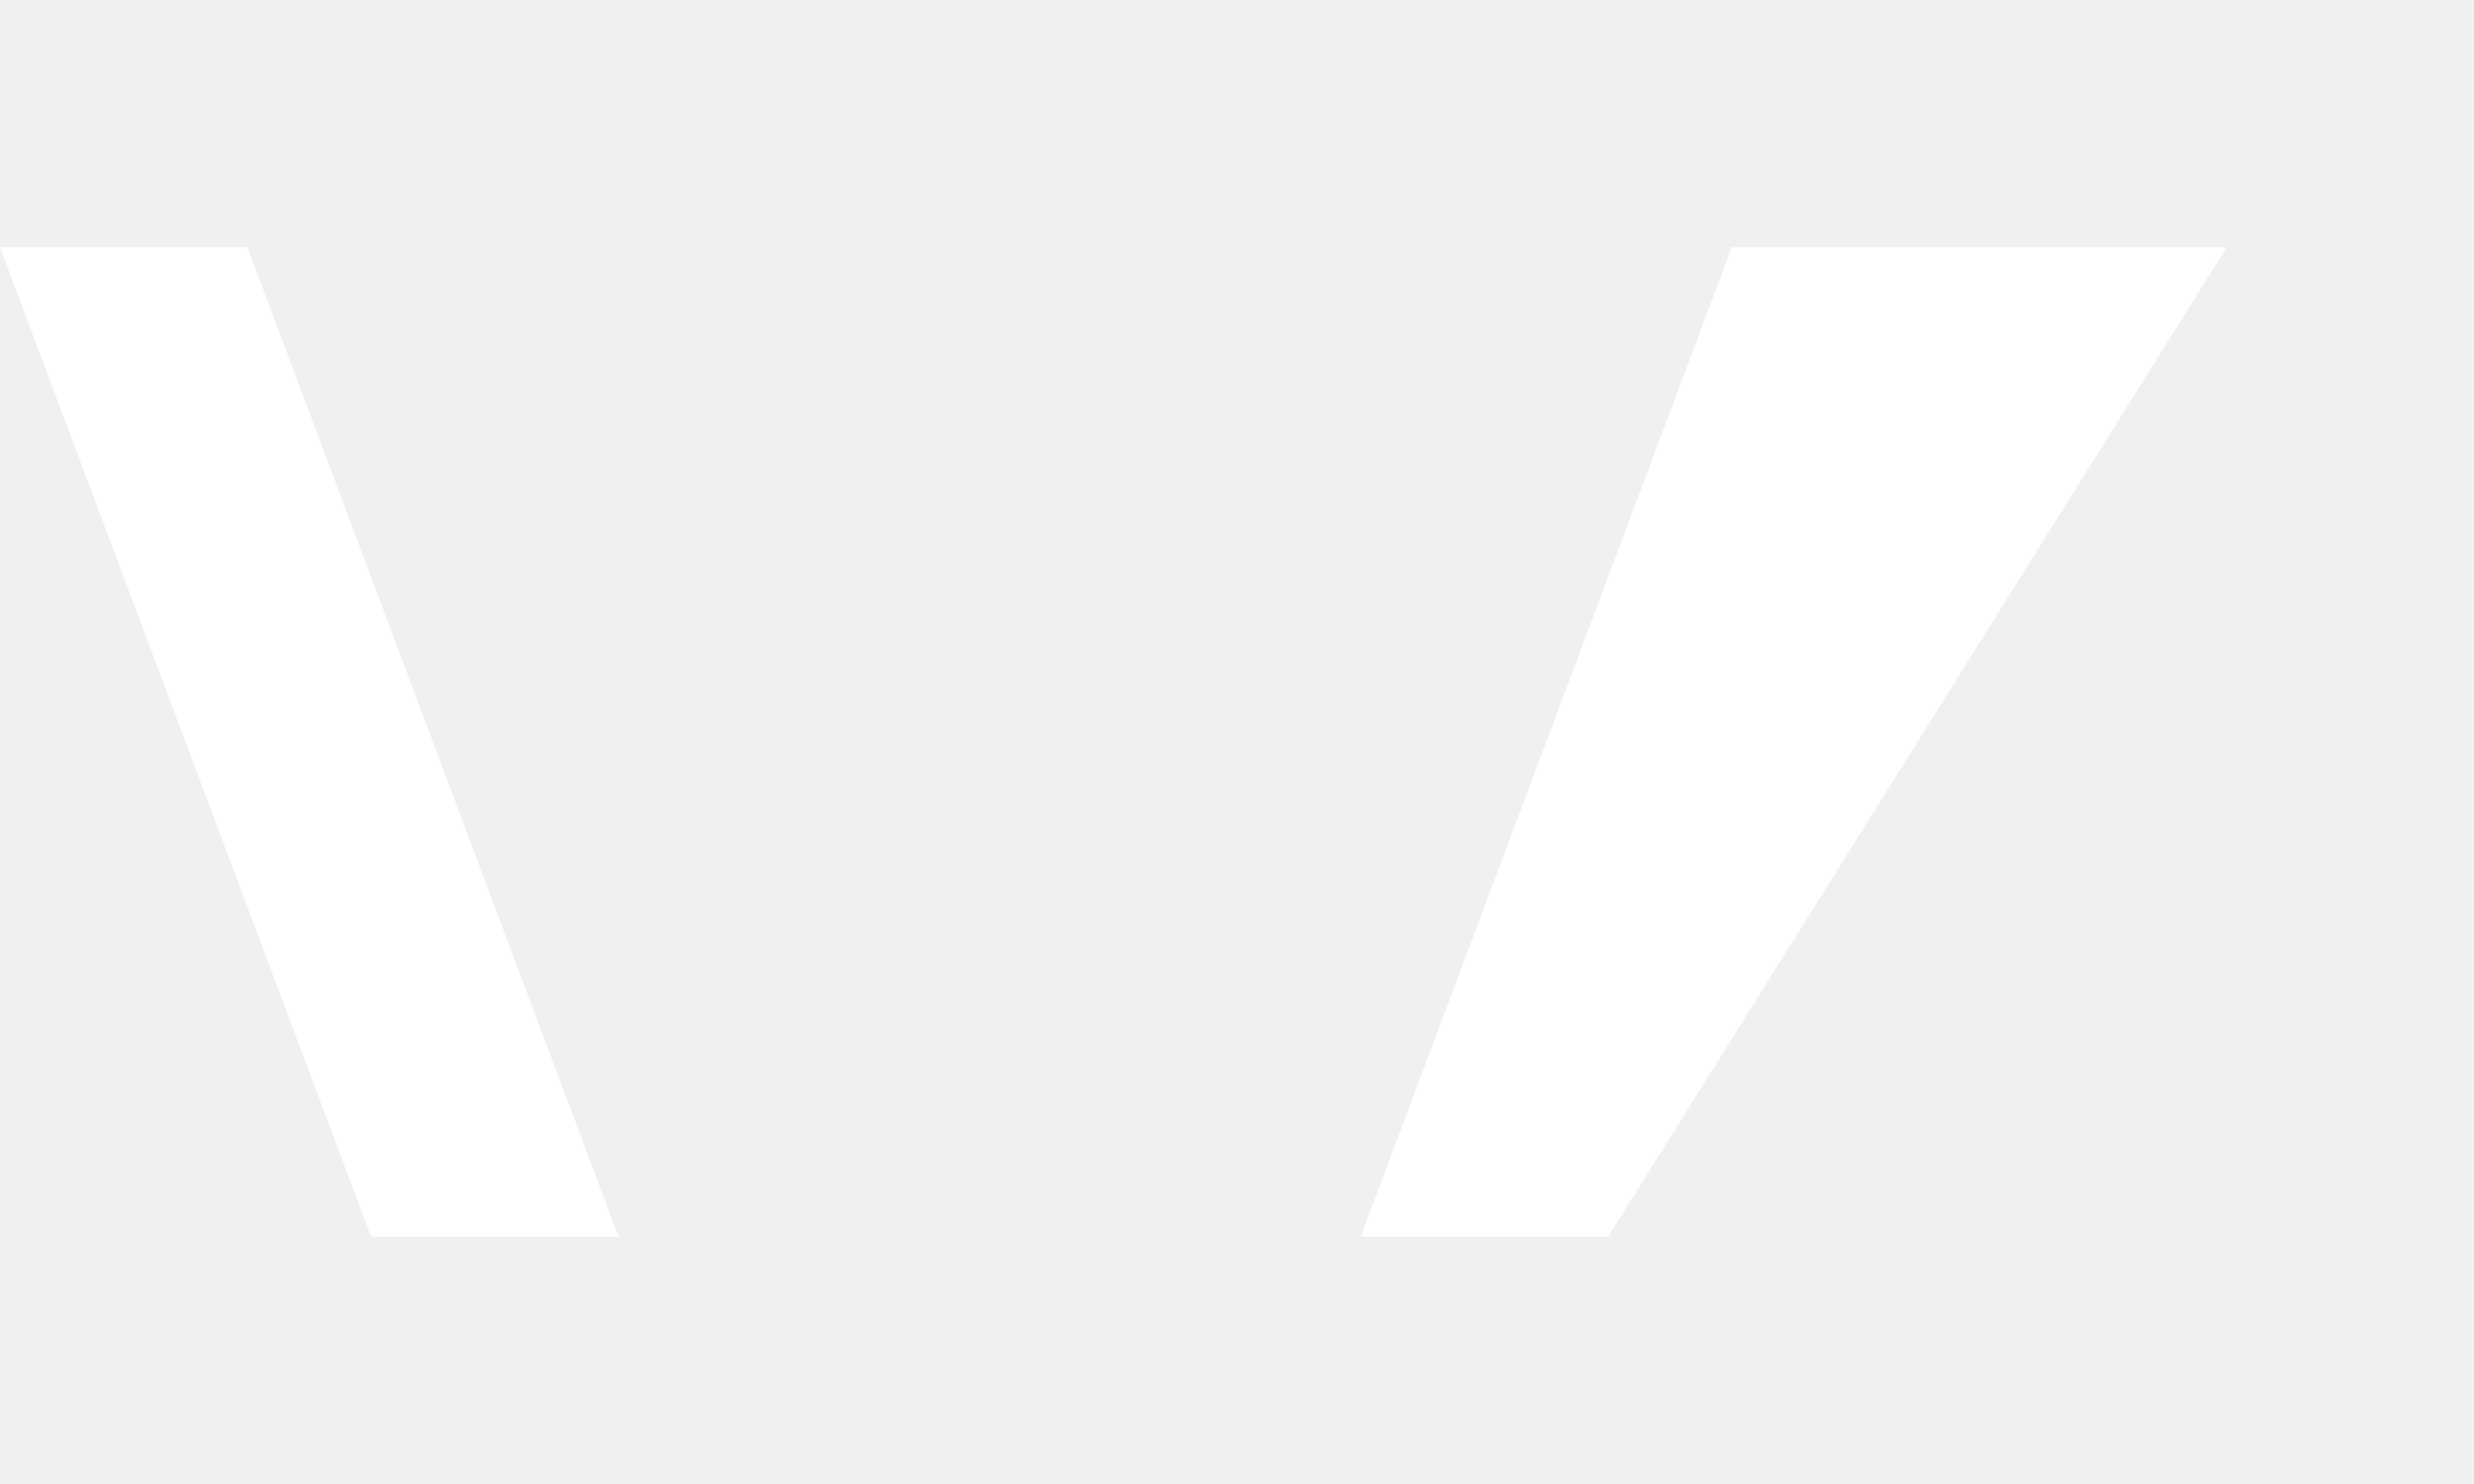
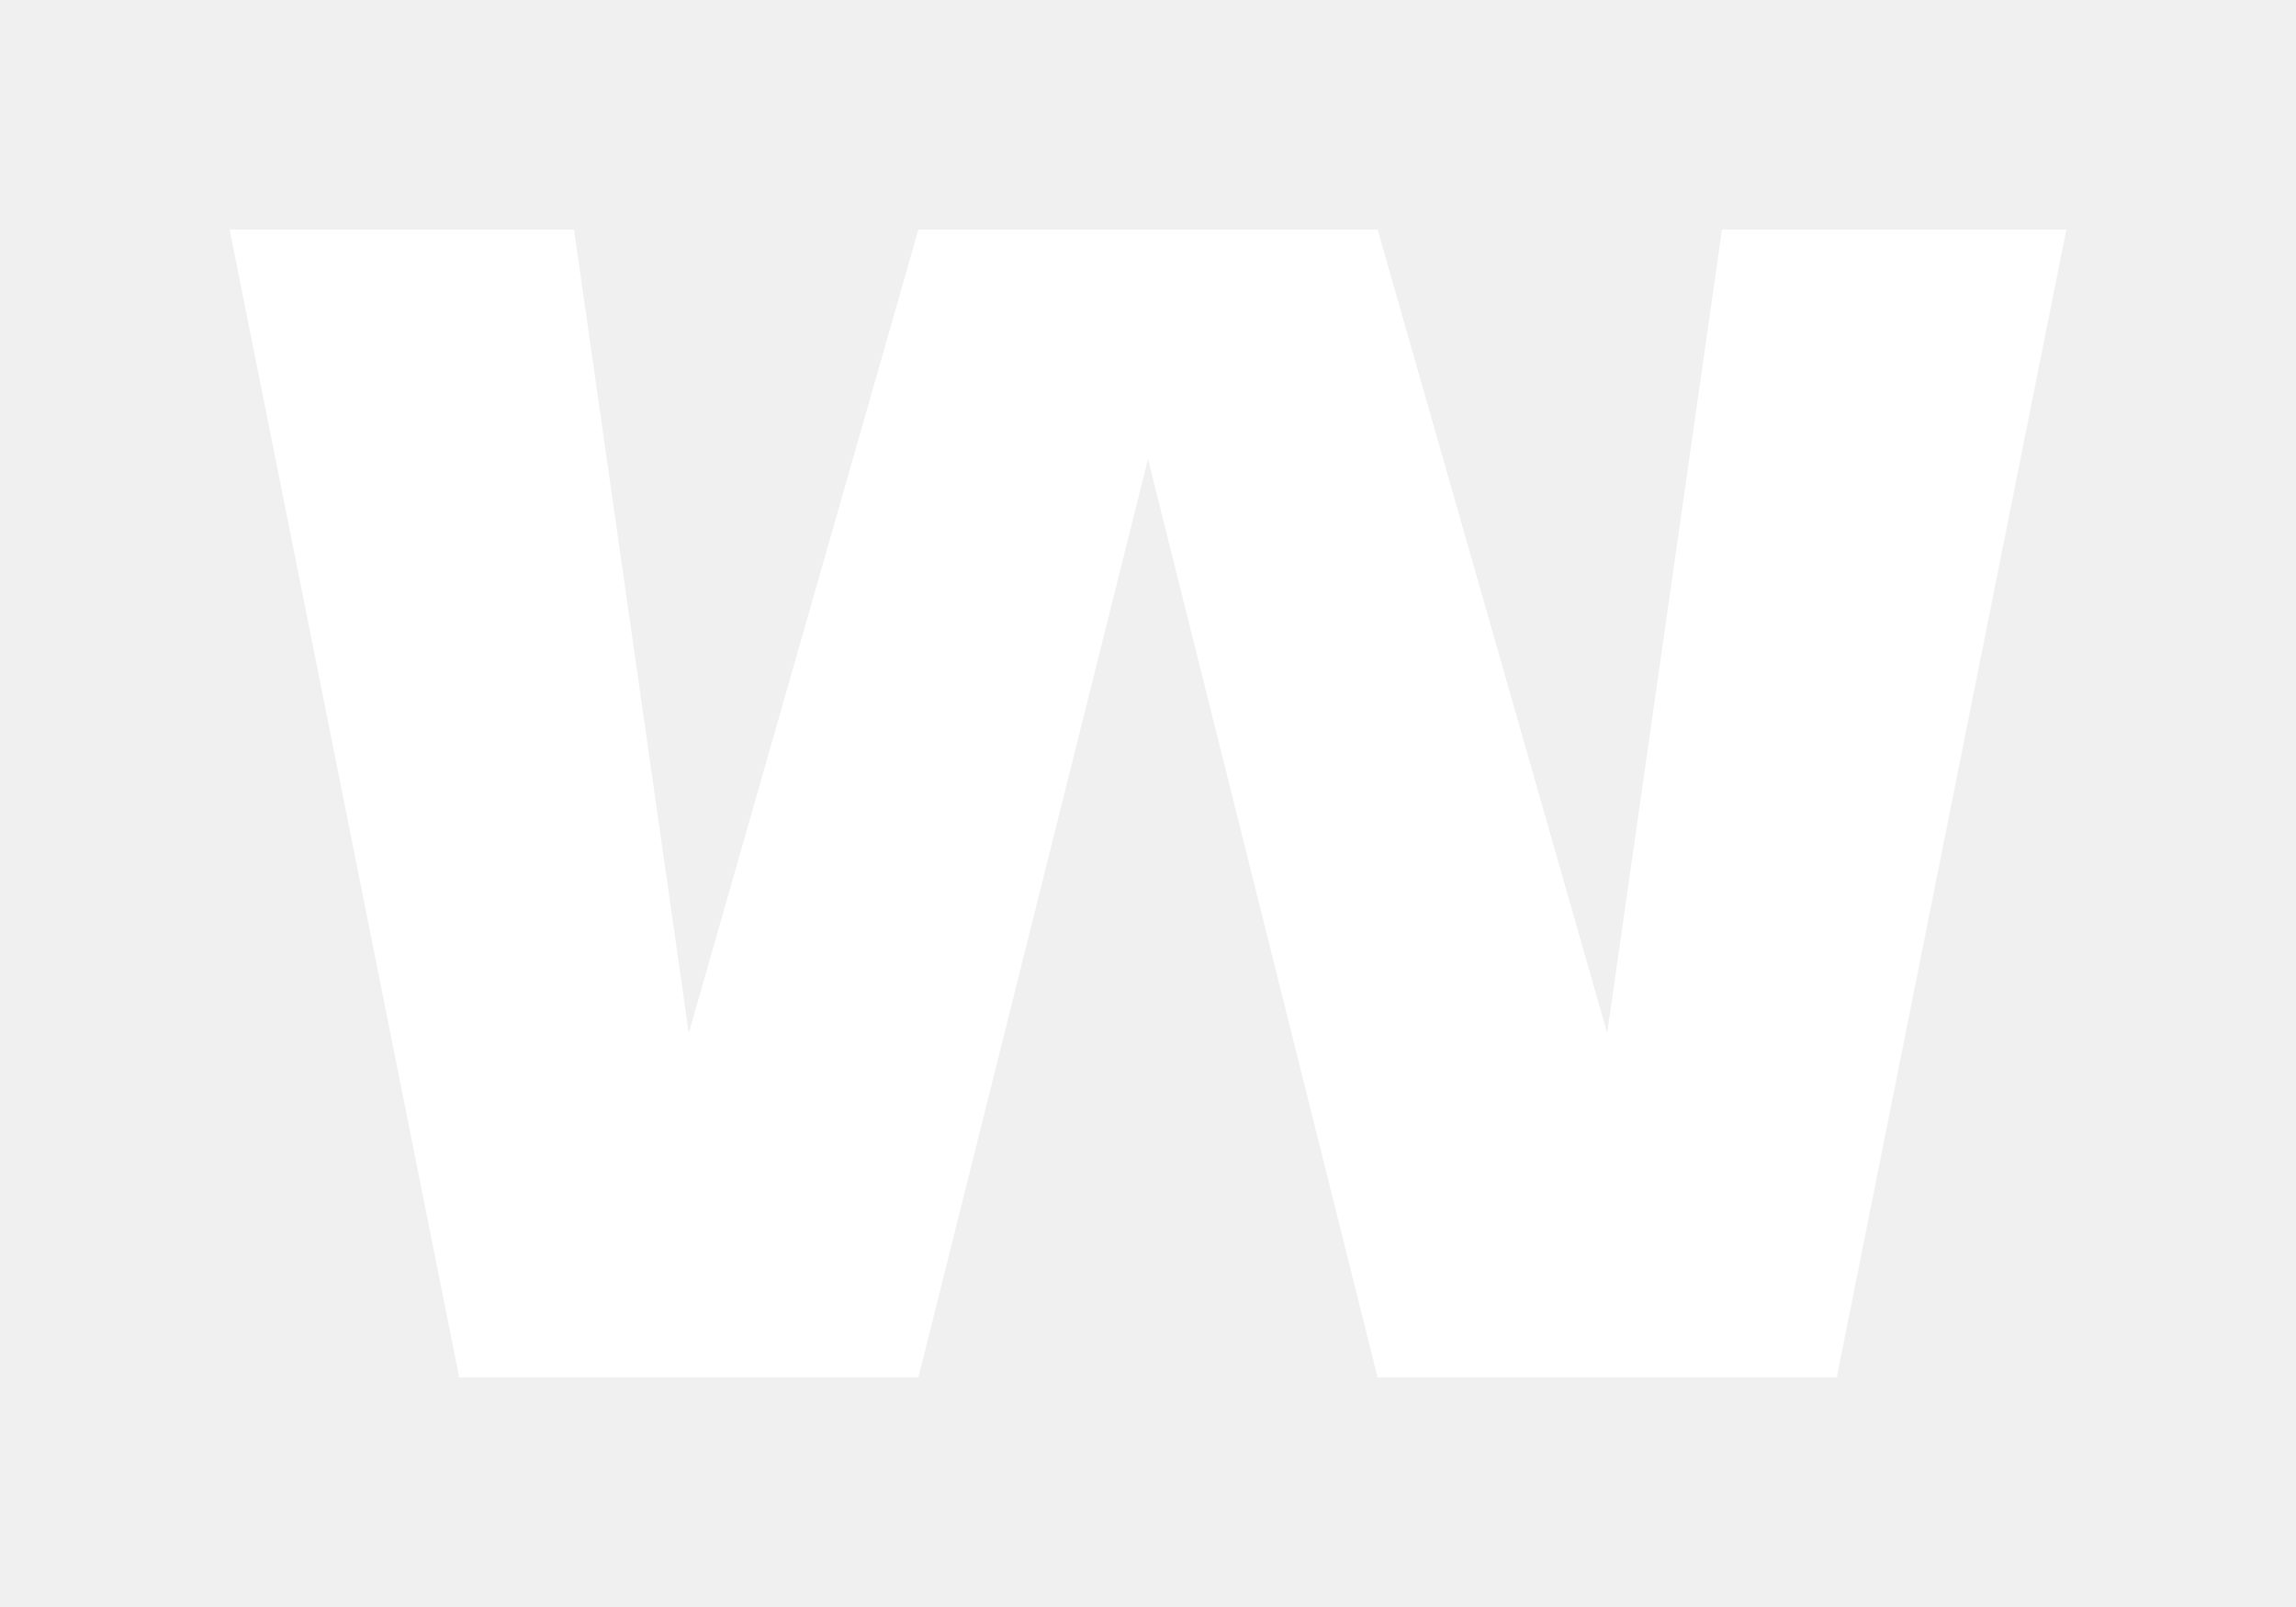
- <svg xmlns="http://www.w3.org/2000/svg" viewBox="0 0 100 60" width="100" height="60">
-   <path d="M10,10 L25,50 L40,20 L55,50 L70,10 L90,10 L65,50 L55,50 L40,20 L25,50 L15,50 L0,10 Z" fill="#FFFFFF" />
+ <svg xmlns="http://www.w3.org/2000/svg" width="100" height="70" viewBox="0 0 100 70">
+   <path d="M90 10 L80 60 L60 60 L50 20 L40 60 L20 60 L10 10 L25 10 L30 45 L40 10 L60 10 L70 45 L75 10 Z" fill="#FFFFFF" stroke="none" />
</svg>
